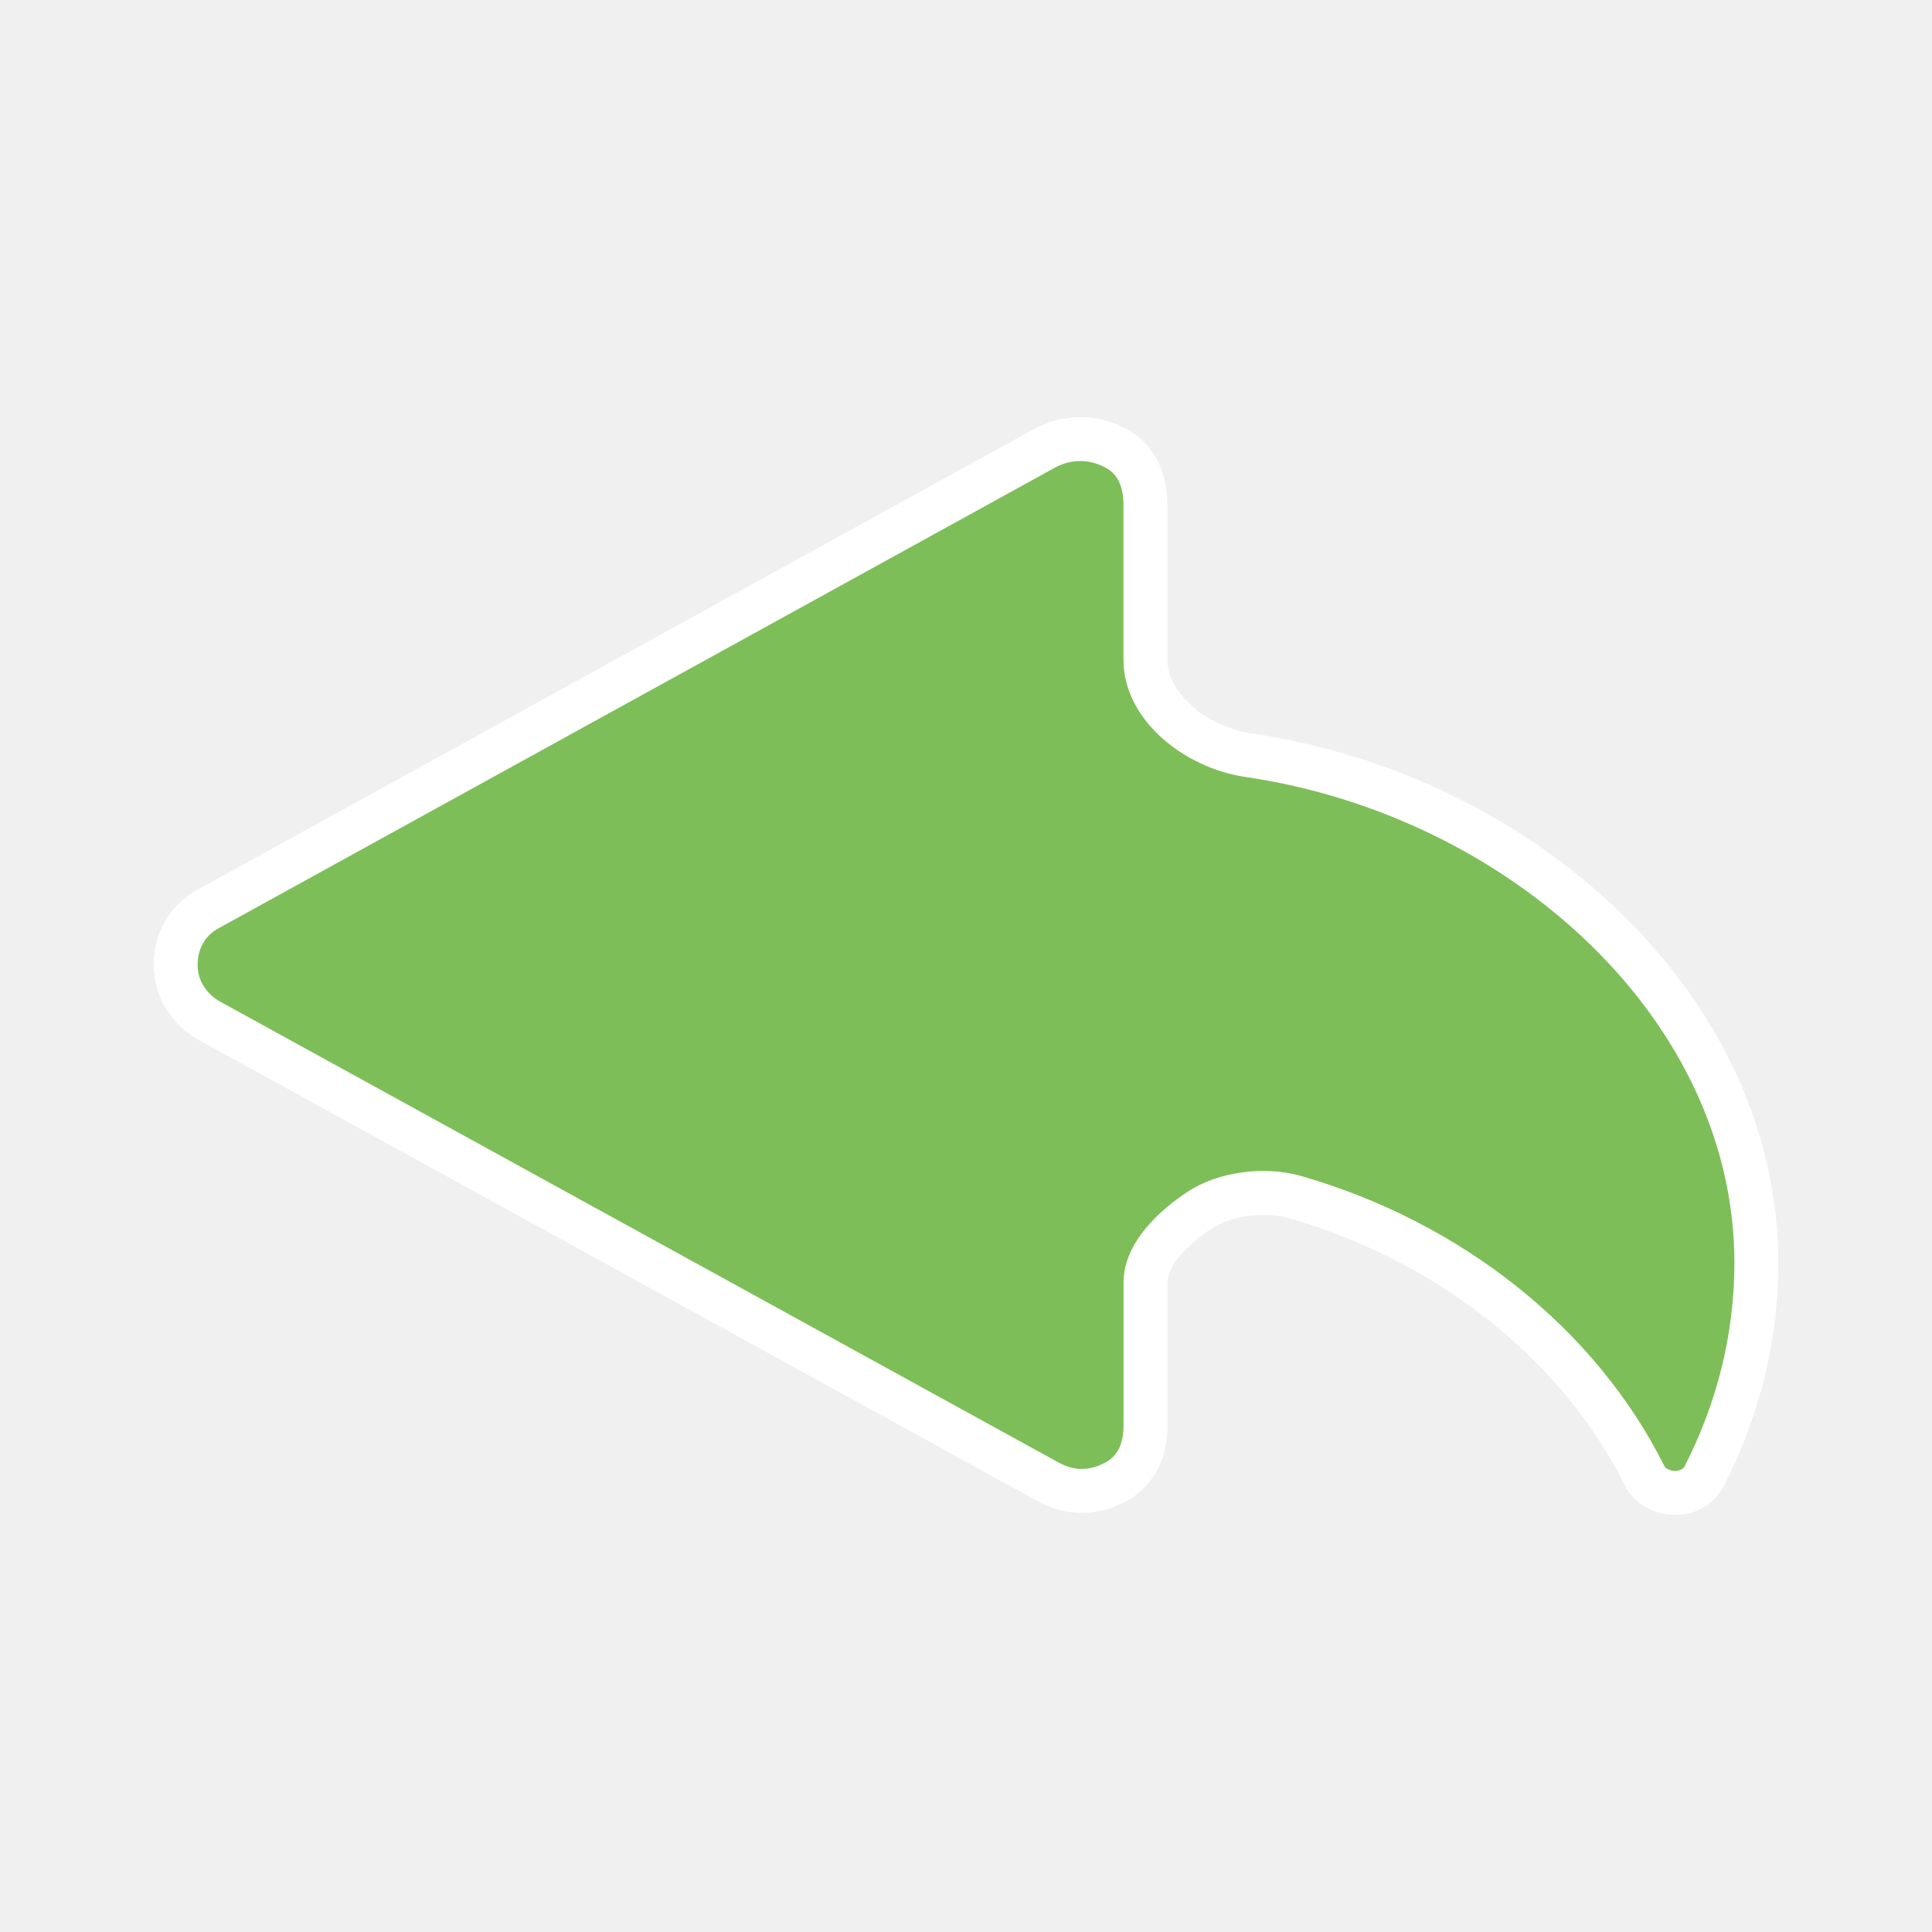
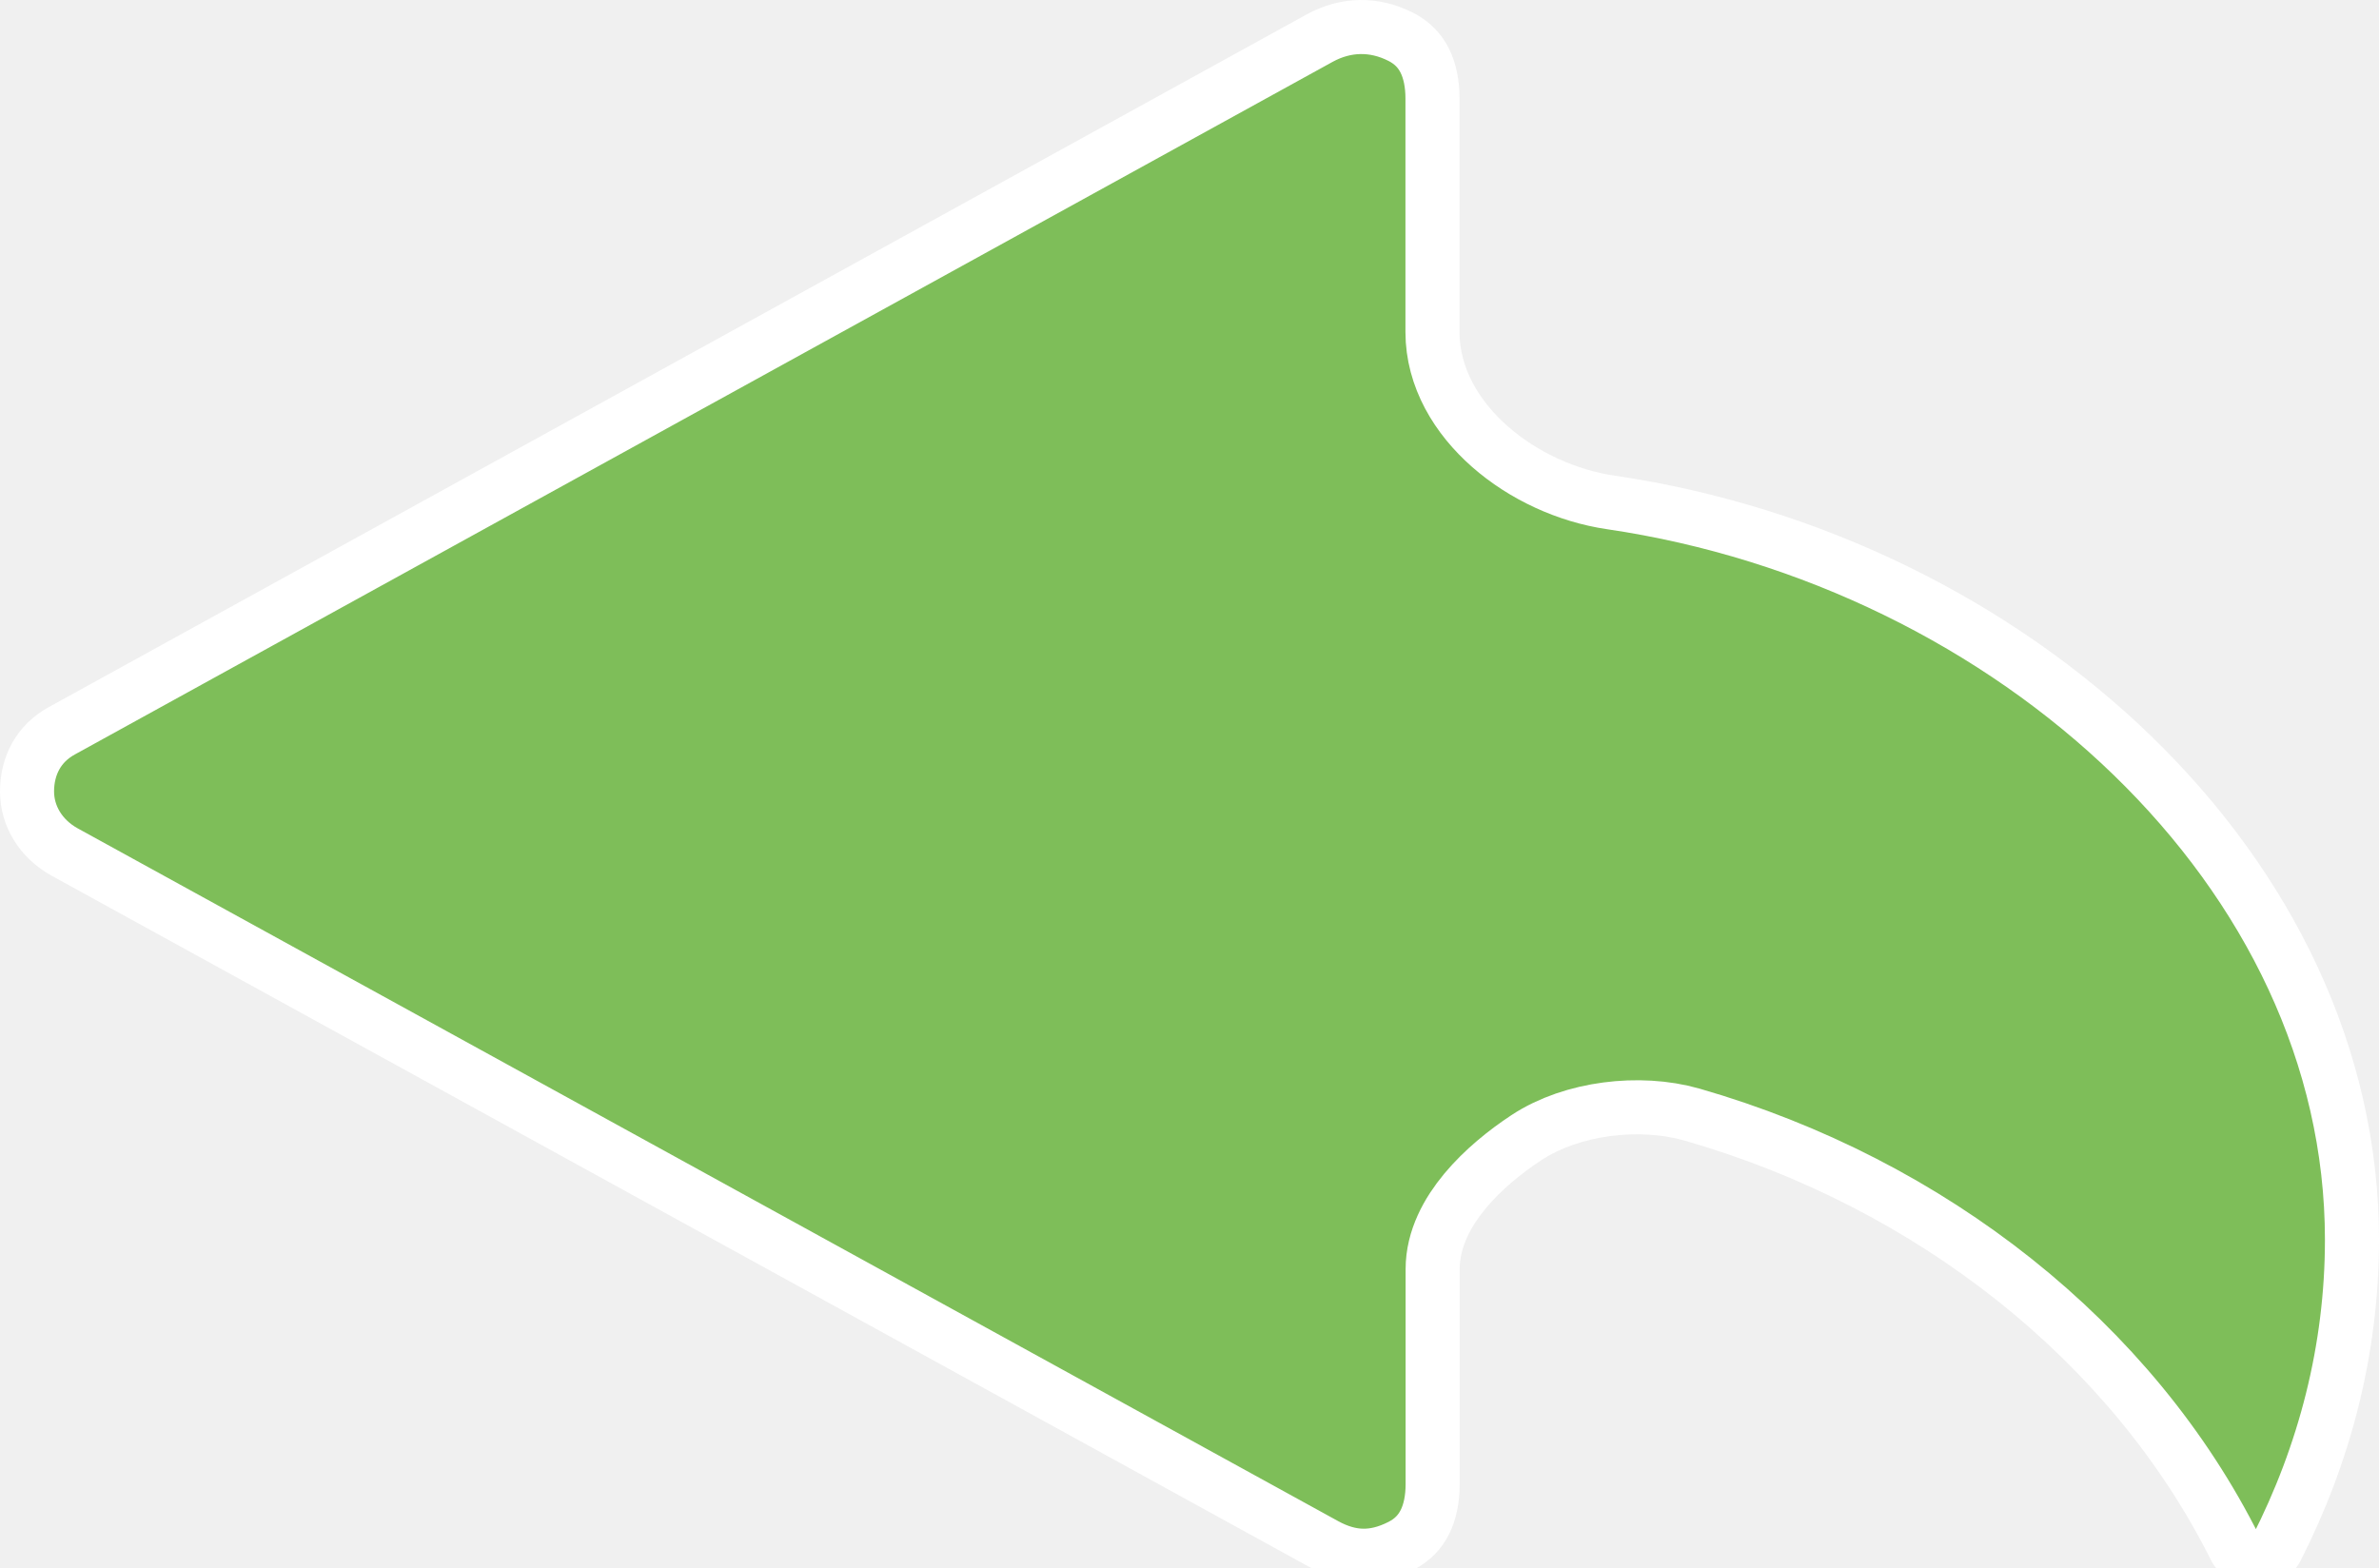
- <svg xmlns="http://www.w3.org/2000/svg" width="44px" height="44px" viewBox="0 0 44 44" version="1.1">
-   <defs />
+ <svg xmlns="http://www.w3.org/2000/svg" xmlns:xlink="http://www.w3.org/1999/xlink" width="44px" height="29px" viewBox="0 0 44 29" version="1.1">
+   <defs>
+     <path d="M0.904,13.079 L24.172,0.264 C24.797,-0.076 25.492,-0.089 26.129,0.233 C26.766,0.555 26.994,1.164 26.994,1.824 L26.994,6.143 C26.994,7.465 28.422,8.589 29.869,8.8 C37.479,9.919 44,15.818 44,22.932 C44,25.056 43.468,27.066 42.546,28.877 C42.405,29.156 42.072,29.336 41.731,29.333 C41.392,29.333 41.036,29.151 40.899,28.872 C39.064,25.192 35.465,22.339 31.159,21.099 C30.318,20.859 29.214,20.994 28.504,21.463 C27.791,21.932 26.997,22.681 26.997,23.476 L26.997,27.452 C26.997,28.111 26.768,28.721 26.134,29.043 C25.498,29.367 24.885,29.355 24.262,29.011 L0.955,16.199 C0.353,15.867 0,15.275 0,14.64 C0,14.004 0.296,13.412 0.904,13.079 L0.904,13.079 L0.904,13.079 L0.904,13.079 Z" id="path-1" />
+     <mask id="mask-2" maskContentUnits="userSpaceOnUse" maskUnits="objectBoundingBox" x="0" y="0" width="44" height="29.333" fill="white">
+       <use xlink:href="#path-1" />
+     </mask>
+   </defs>
  <g id="Icons" stroke="none" stroke-width="1" fill="none" fill-rule="evenodd">
-     <g id="icons/reply-active" stroke="#FFFFFF" fill="#7EBE59">
-       <path d="M4.739,20.701 L23.777,10.216 C24.288,9.938 24.857,9.927 25.379,10.19 C25.899,10.454 26.086,10.953 26.086,11.492 L26.086,15.026 C26.086,16.108 27.255,17.028 28.438,17.2 C34.665,18.115 40,22.942 40,28.762 C40,30.5 39.565,32.145 38.81,33.626 C38.695,33.855 38.423,34.002 38.144,34 C37.866,34 37.575,33.851 37.463,33.623 C35.962,30.611 33.017,28.277 29.494,27.263 C28.806,27.066 27.902,27.177 27.321,27.56 C26.738,27.944 26.088,28.557 26.088,29.207 L26.088,32.461 C26.088,33 25.901,33.499 25.383,33.763 C24.862,34.028 24.36,34.018 23.851,33.737 L4.781,23.254 C4.289,22.982 4,22.498 4,21.978 C4,21.458 4.242,20.974 4.739,20.701 L4.739,20.701 L4.739,20.701 L4.739,20.701 Z" id="Shape" />
+     <g id="icons/reply-active" stroke="#FFFFFF" stroke-width="2" fill="#7EBE59">
+       <use id="Shape" mask="url(#mask-2)" xlink:href="#path-1" />
    </g>
  </g>
</svg>
